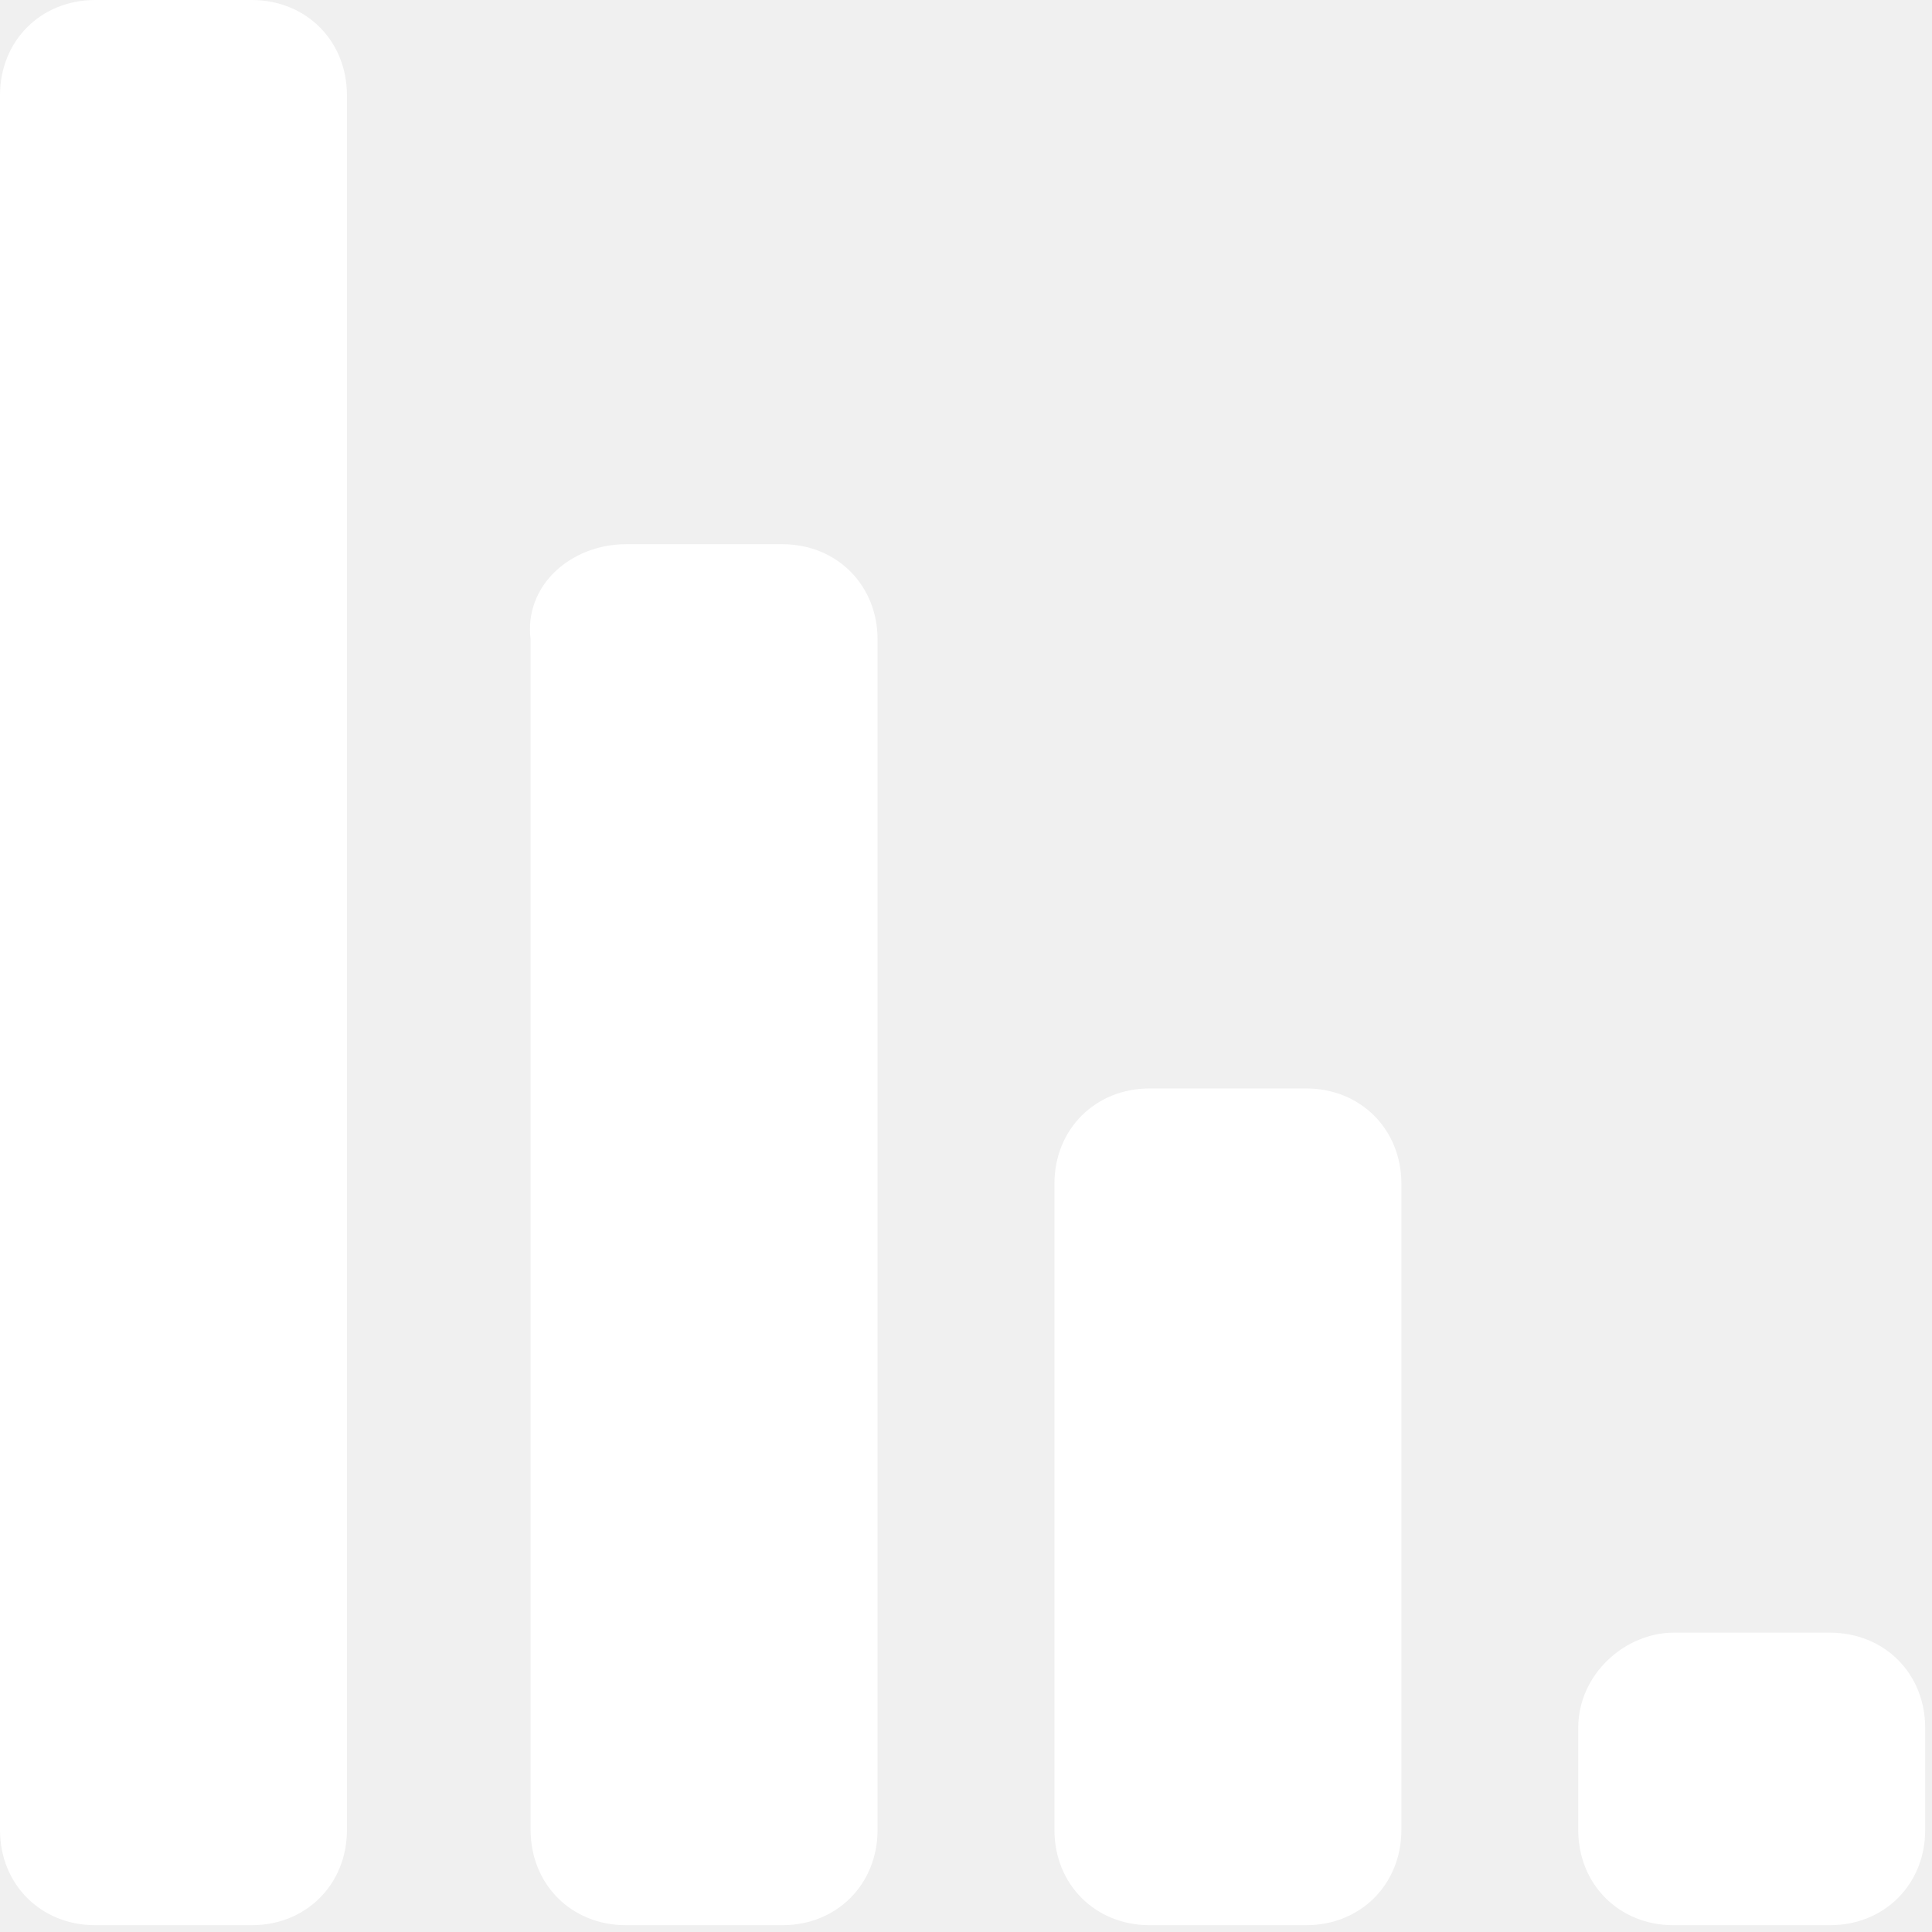
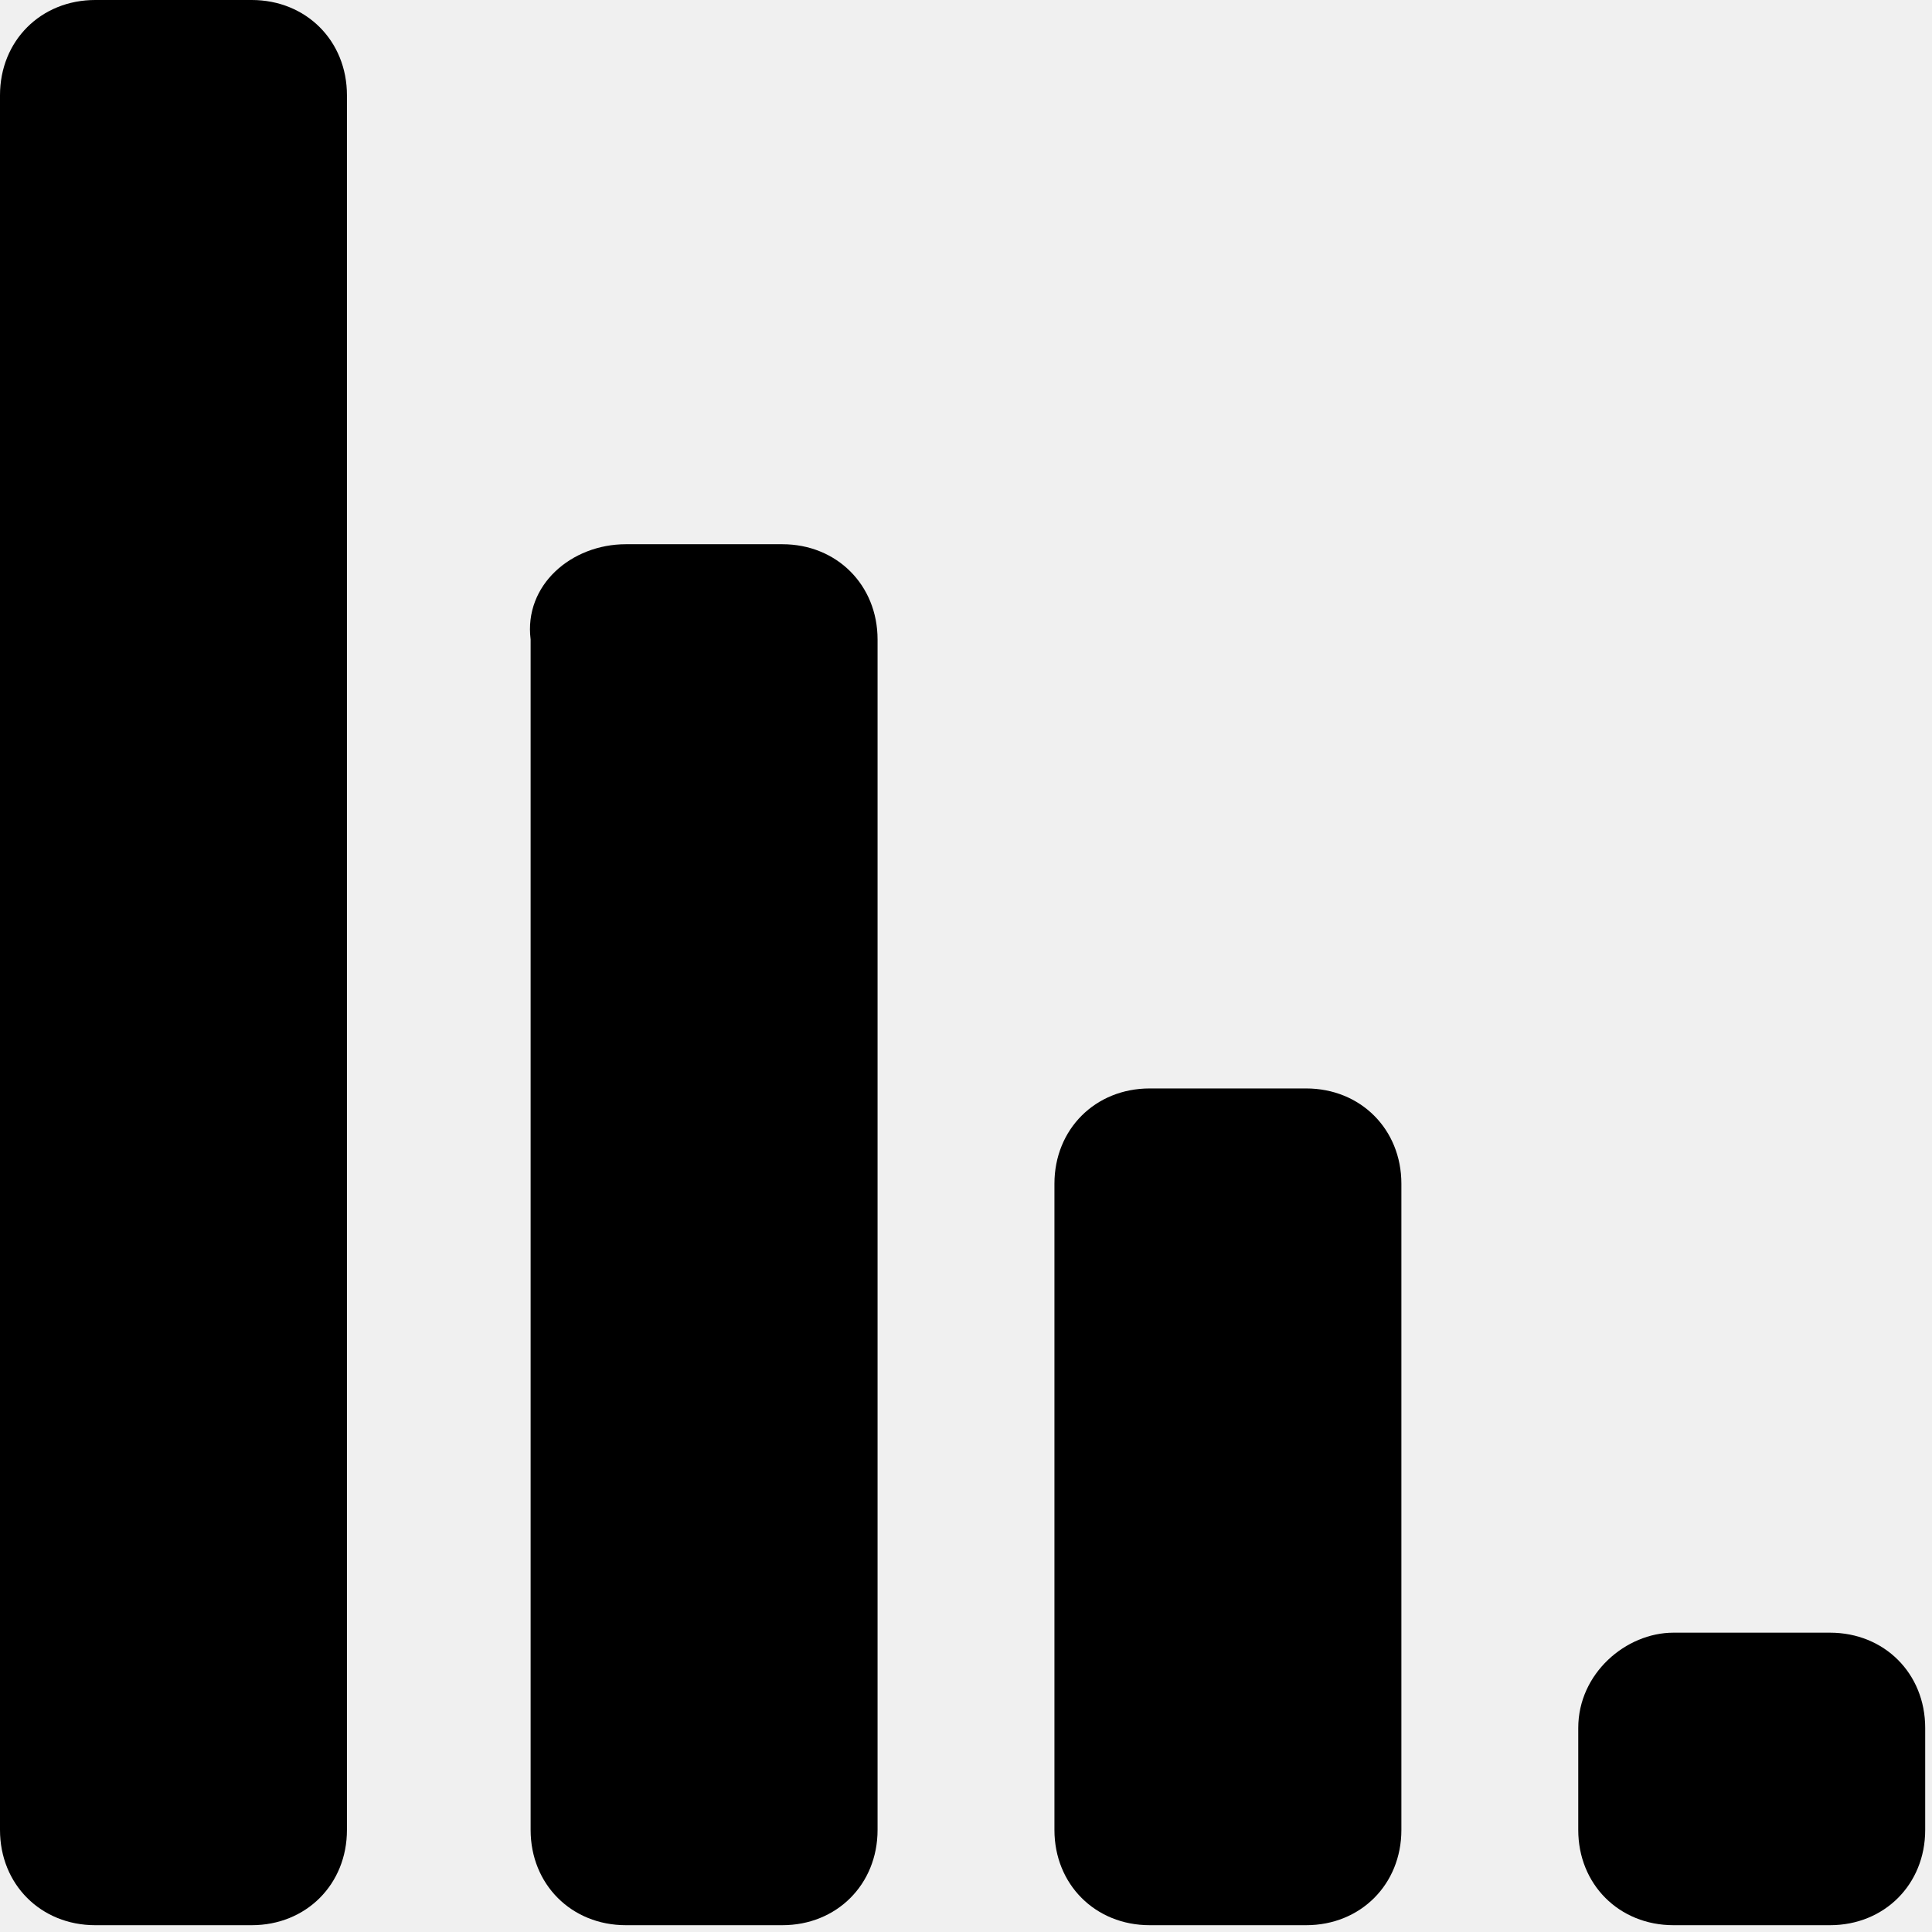
<svg xmlns="http://www.w3.org/2000/svg" version="1.1" id="Layer_53" x="0px" y="0px" viewBox="0 0 28.4 28.4" style="enable-background:new 0 0 28.4 28.4;" xml:space="preserve">
  <style type="text/css">
- 	.st0{fill:#FFFFFF;}
+ 	.st0{fill:#000000;}
</style>
  <path class="st0" d="M24.6,24h2.3c0.8,0,1.4,0.6,1.4,1.4v1.5c0,0.8-0.6,1.4-1.4,1.4h-2.3c-0.8,0-1.4-0.6-1.4-1.4v-1.5  C23.2,24.6,23.9,24,24.6,24z" />
  <path class="st0" d="M16.9,16h2.3c0.8,0,1.4,0.6,1.4,1.4v9.5c0,0.8-0.6,1.4-1.4,1.4h-2.3c-0.8,0-1.4-0.6-1.4-1.4v-9.5  C15.5,16.6,16.1,16,16.9,16z" />
  <path class="st0" d="M9.2,8h2.3c0.8,0,1.4,0.6,1.4,1.4v17.5c0,0.8-0.6,1.4-1.4,1.4H9.2c-0.8,0-1.4-0.6-1.4-1.4V9.4  C7.7,8.6,8.4,8,9.2,8z" />
  <path class="st0" d="M1.4,0h2.3c0.8,0,1.4,0.6,1.4,1.4v25.5c0,0.8-0.6,1.4-1.4,1.4H1.4c-0.8,0-1.4-0.6-1.4-1.4V1.4  C0,0.6,0.6,0,1.4,0z" />
</svg>
